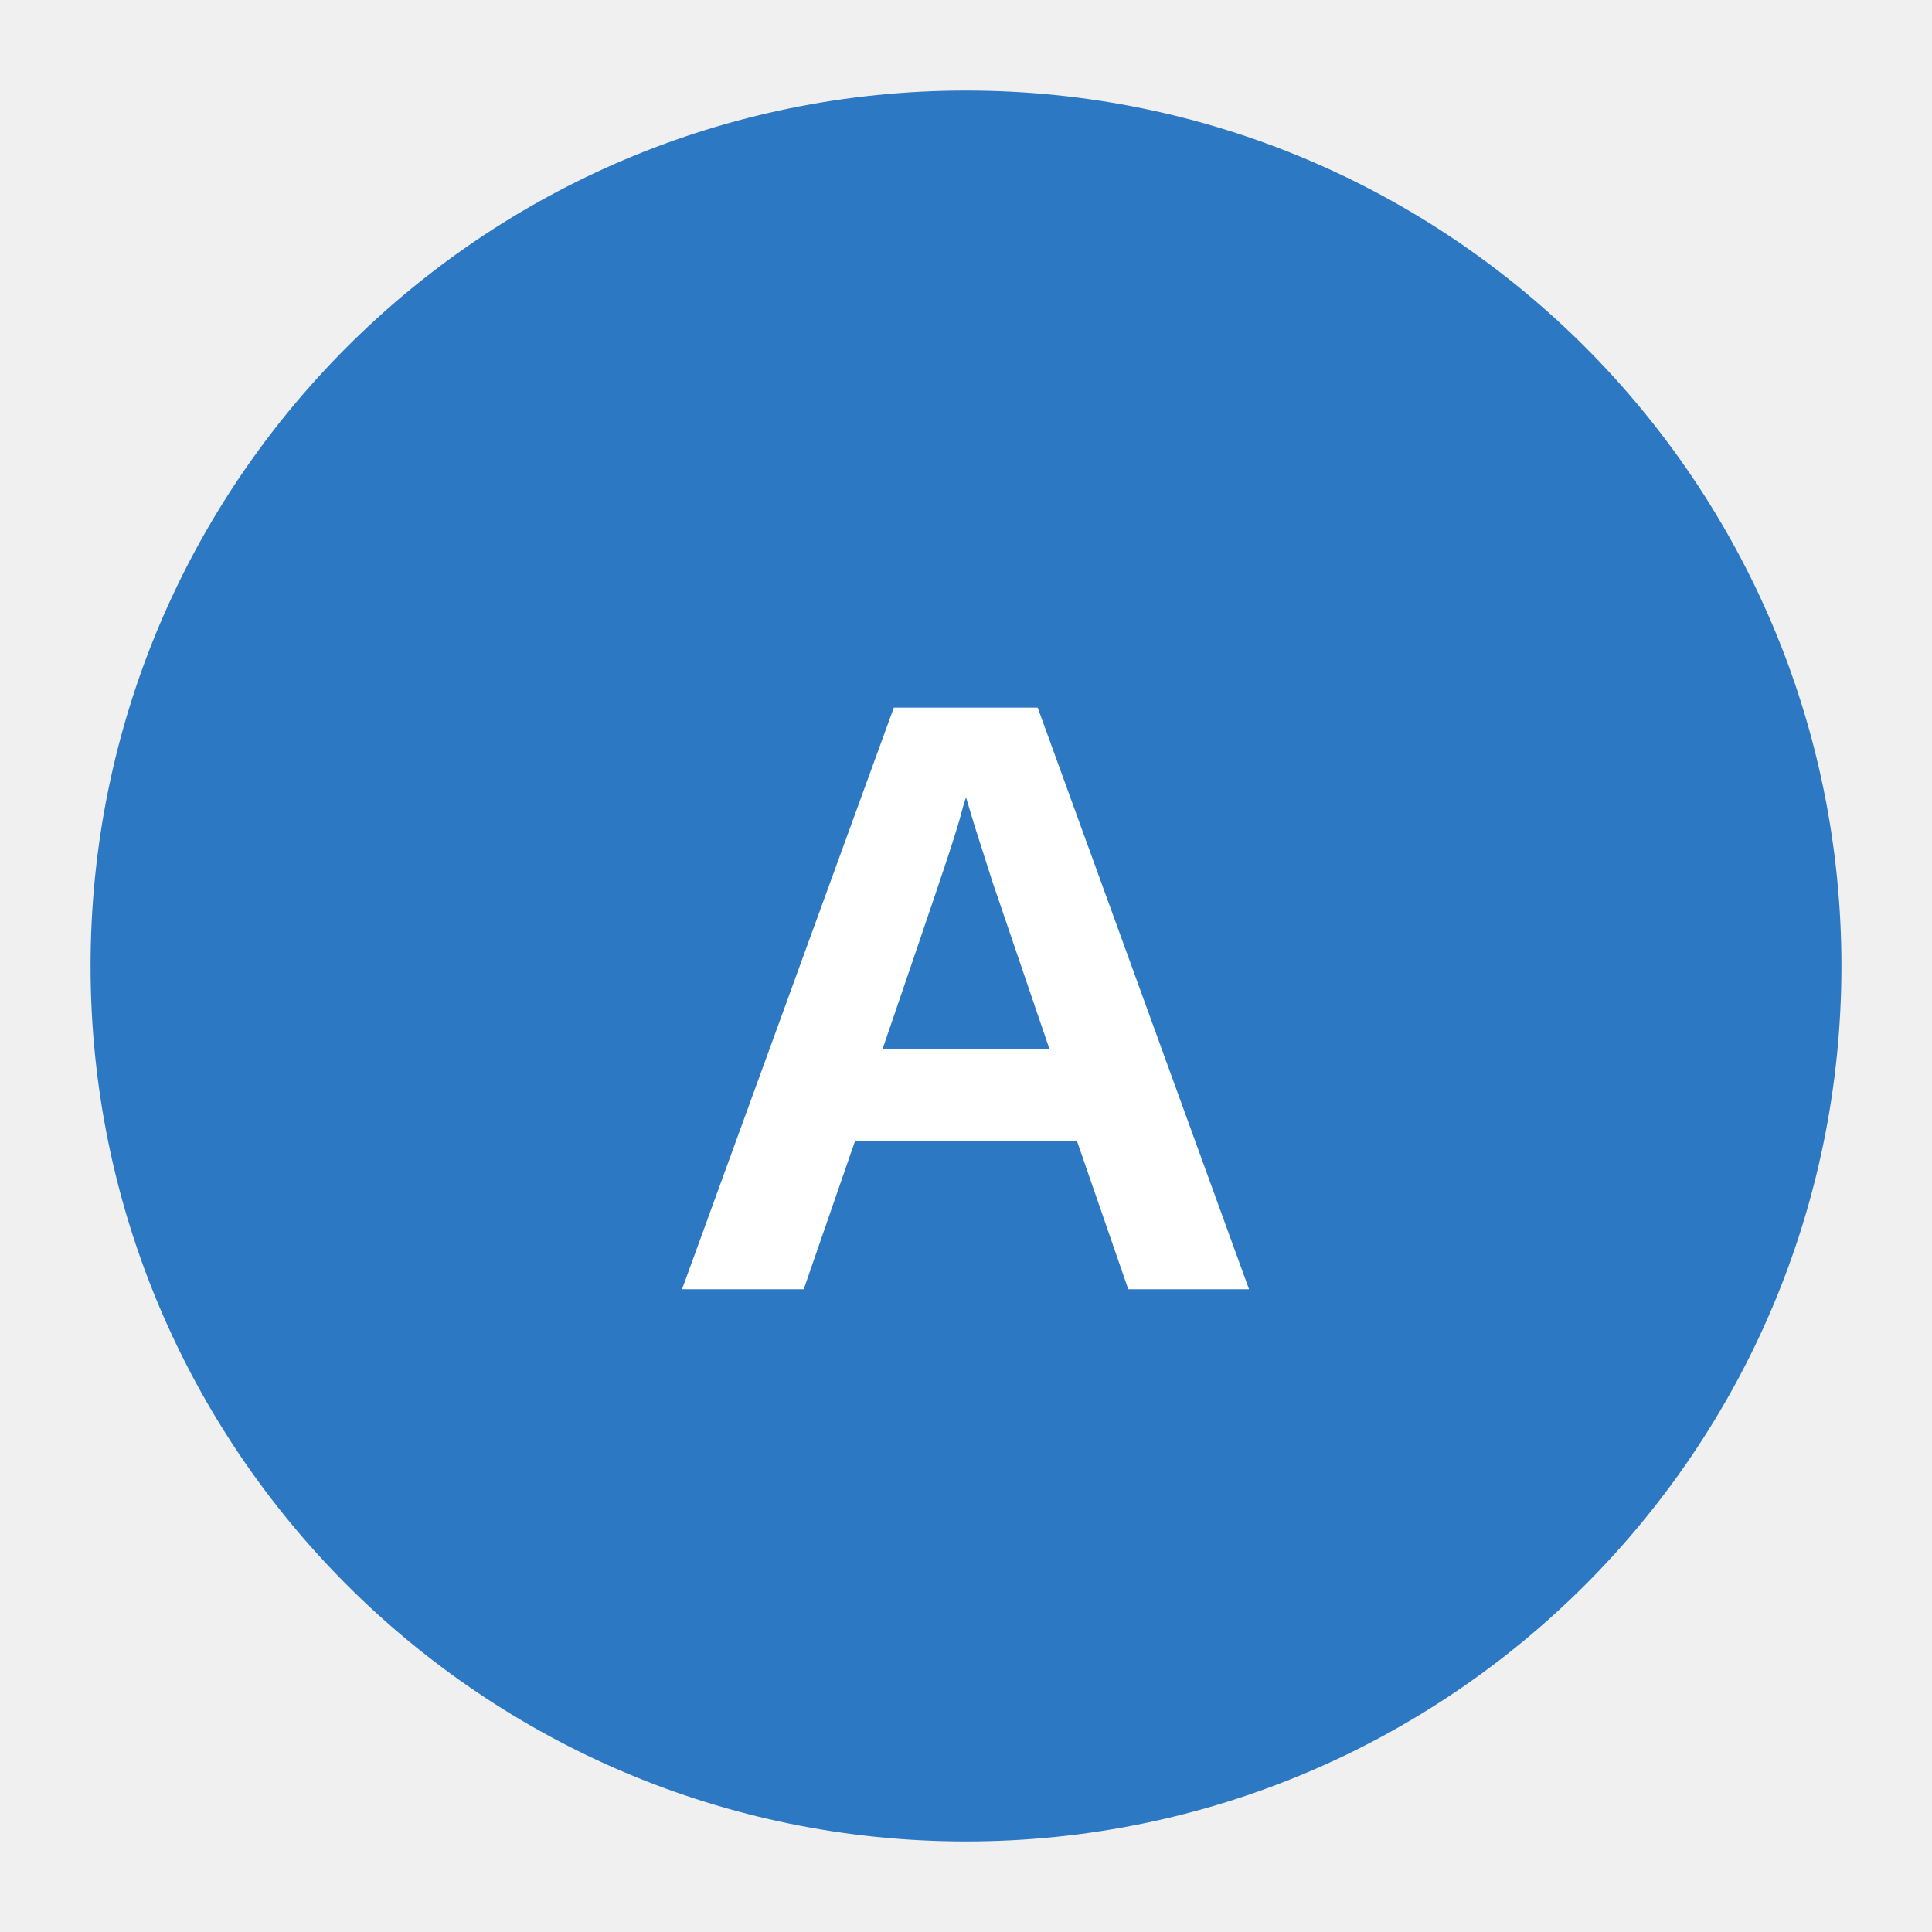
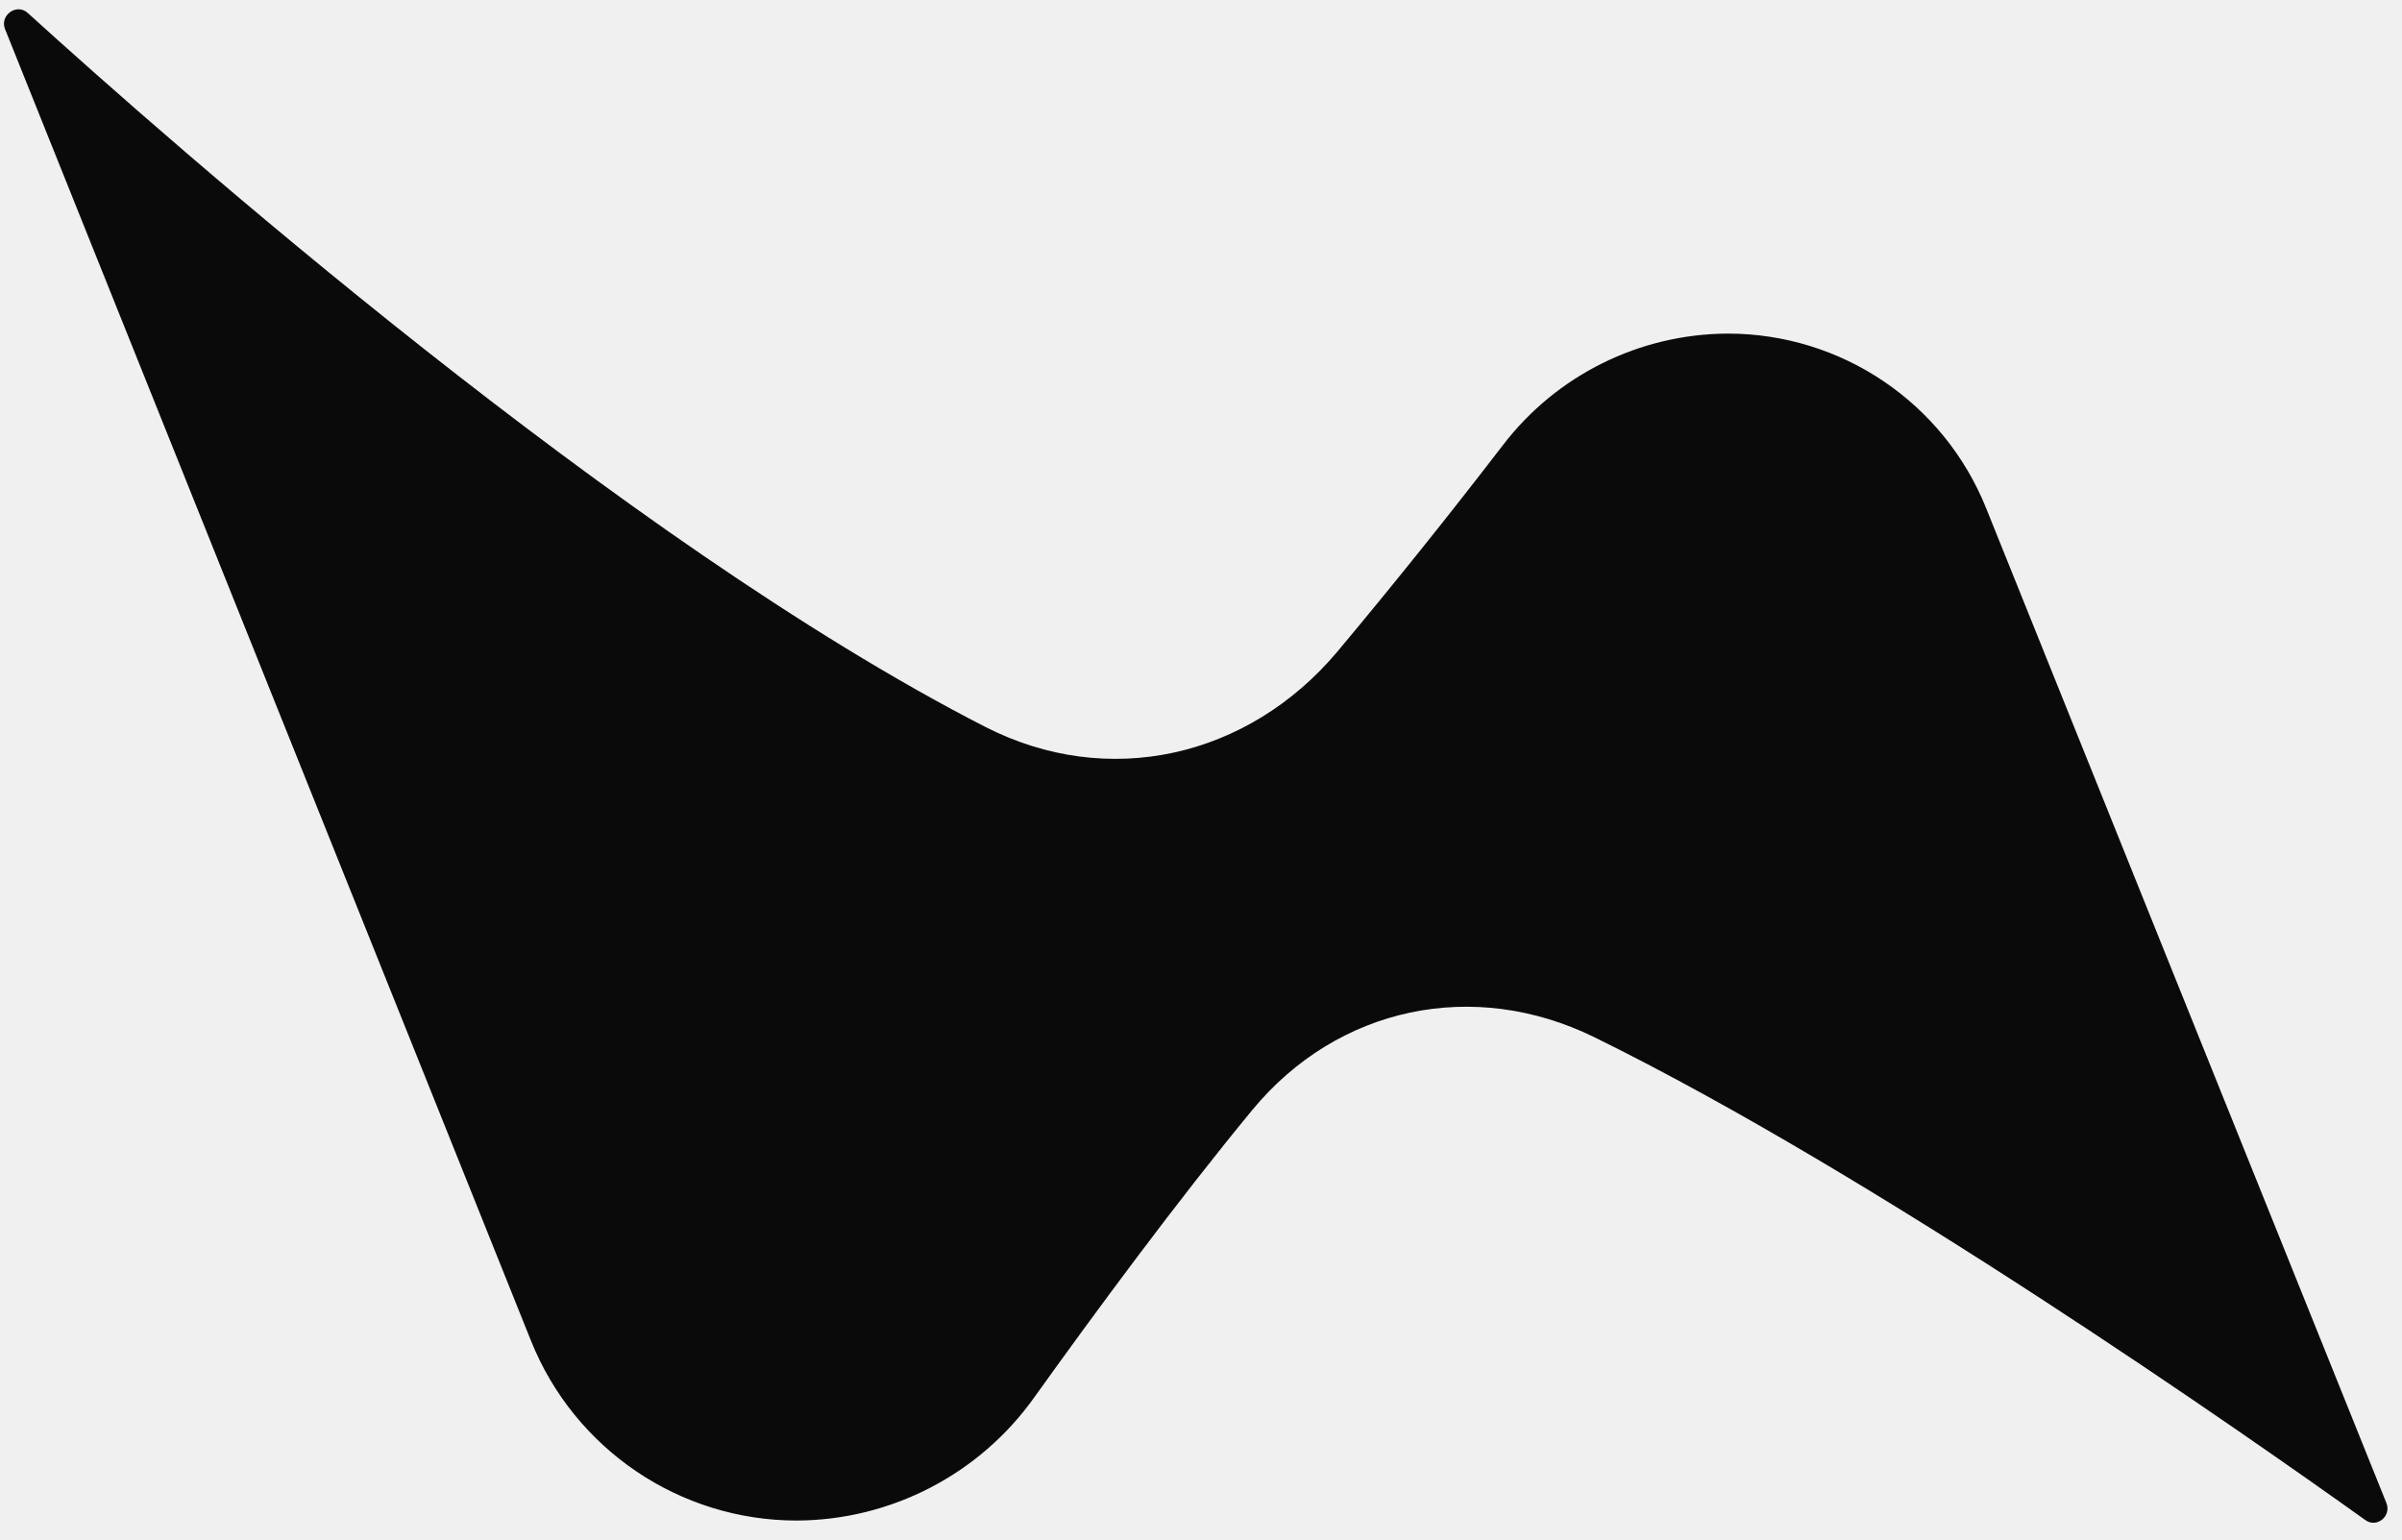
- <svg xmlns="http://www.w3.org/2000/svg" viewBox="0 0 64 64" width="64" height="64" role="img" aria-label="A">
-   <circle cx="32" cy="32" r="29" fill="#2d78c2" />
-   <text x="32" y="33" text-anchor="middle" dominant-baseline="central" font-family="Geist,system-ui,-apple-system,Segoe UI,Arial,sans-serif" font-weight="700" font-size="28" fill="#fff">A</text>
+ <svg xmlns="http://www.w3.org/2000/svg" viewBox="2 1.5 39 25" fill="none">
+   <path d="M17.991 13.3c1.999 1.025 4.273.502 5.72-1.215a104 104 0 0 0 2.692-3.358 4.62 4.62 0 0 1 3.65-1.81 4.52 4.52 0 0 1 4.194 2.833l6.5 16.157c.085.212-.156.41-.341.277-1.947-1.392-7.955-5.6-12.52-7.842-1.958-.96-4.165-.499-5.553 1.182-1.221 1.48-2.56 3.298-3.536 4.661a4.76 4.76 0 0 1-3.862 2.006 4.65 4.65 0 0 1-4.313-2.918l-8.54-21.3c-.09-.225.188-.426.368-.263 2.332 2.118 9.653 8.572 15.541 11.59" fill="#0A0A0A" />
</svg>
